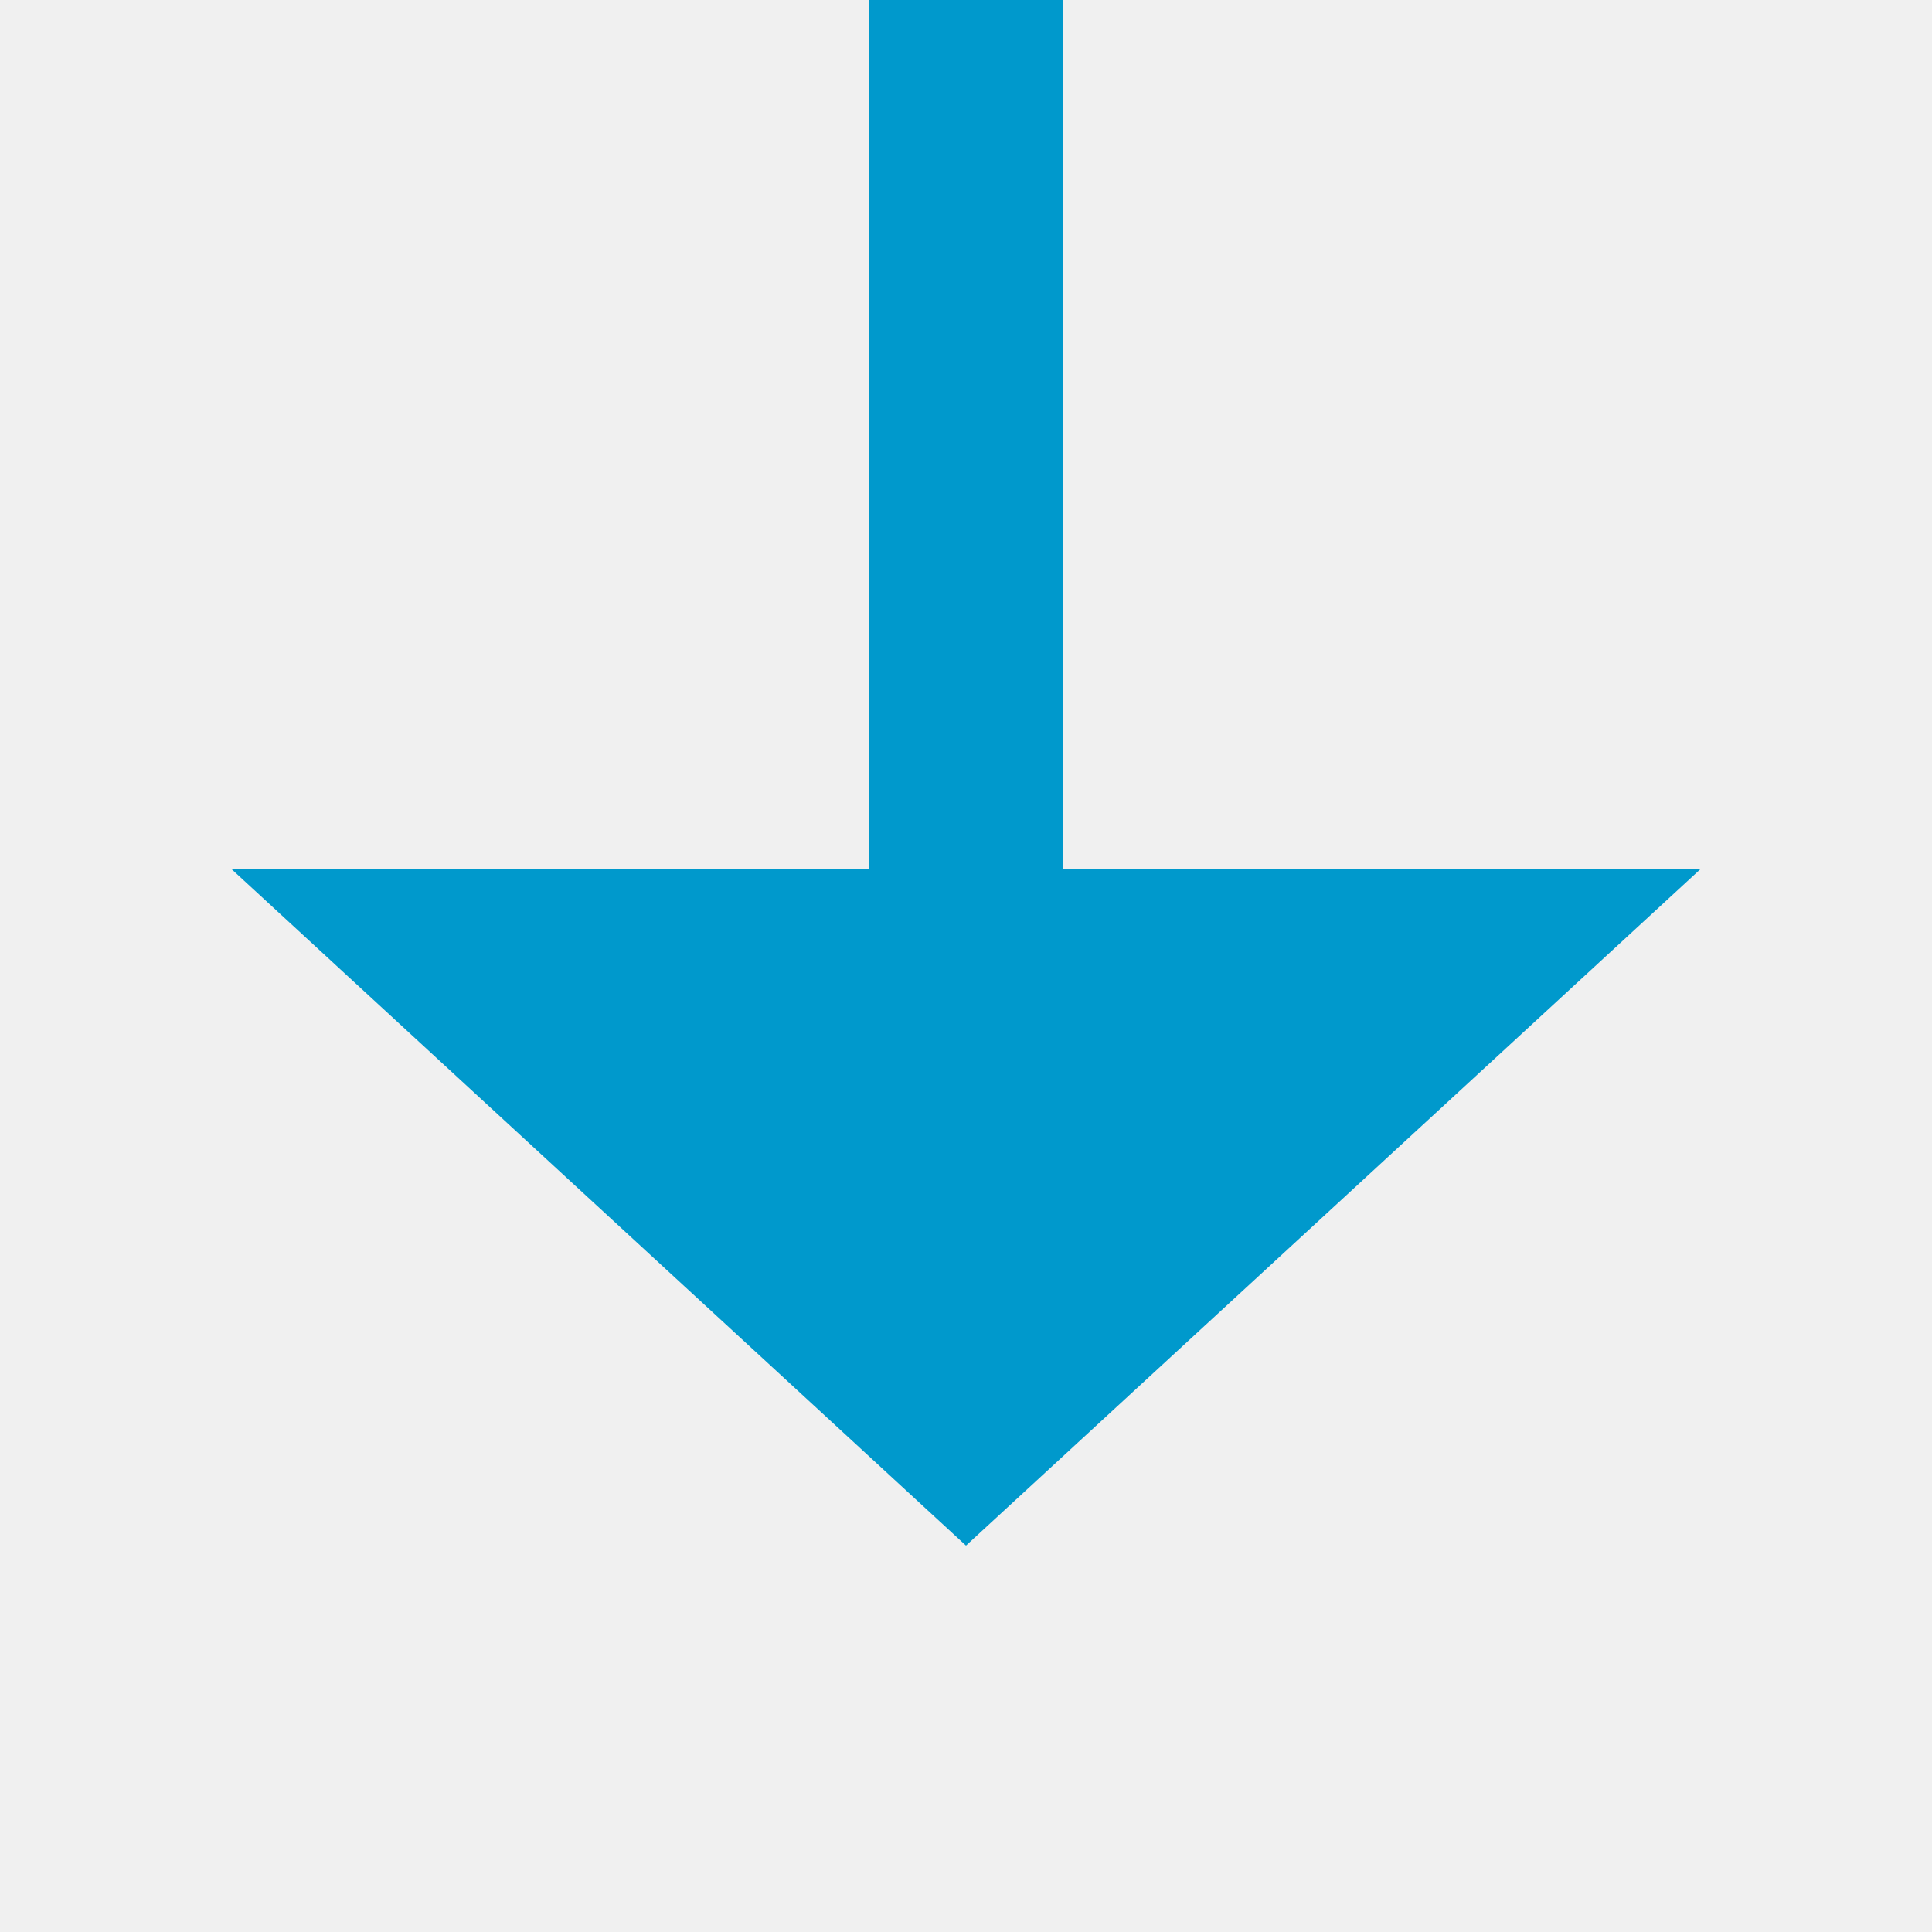
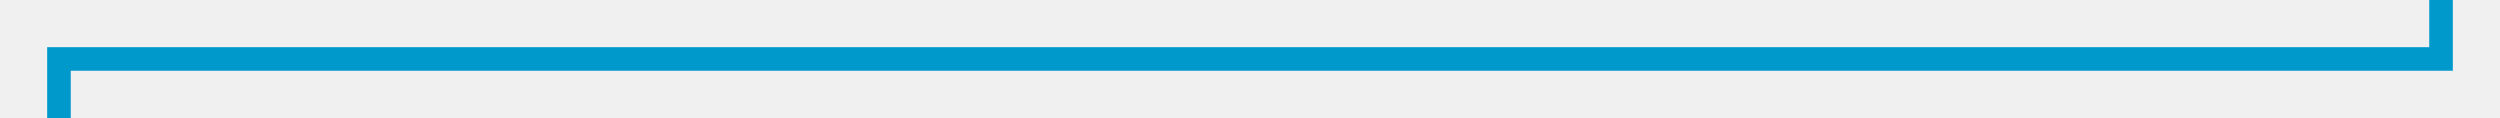
- <svg xmlns="http://www.w3.org/2000/svg" version="1.1" width="20px" height="20px" preserveAspectRatio="xMinYMid meet" viewBox="715 576  20 18">
-   <defs>
-     <mask fill="white" id="clip56">
-       <path d="M 708.5 541  L 741.5 541  L 741.5 566  L 708.5 566  Z M 708.5 518  L 741.5 518  L 741.5 600  L 708.5 600  Z " fill-rule="evenodd" />
-     </mask>
-   </defs>
-   <path d="M 725 541  L 725 518  M 725 566  L 725 585  " stroke-width="2" stroke="#0099cc" fill="none" />
-   <path d="M 717.4 584  L 725 591  L 732.6 584  L 717.4 584  Z " fill-rule="nonzero" fill="#0099cc" stroke="none" mask="url(#clip56)" />
+ <svg xmlns="http://www.w3.org/2000/svg" version="1.1" width="212px" height="10px" preserveAspectRatio="xMinYMid meet" viewBox="107 626  212 8">
+   <path d="M 314 610  L 314 630  L 112 630  L 112 644  " stroke-width="2" stroke="#0099cc" fill="none" />
+   <path d="M 104.4 643  L 112 650  L 119.6 643  L 104.4 643  Z " fill-rule="nonzero" fill="#0099cc" stroke="none" />
</svg>
